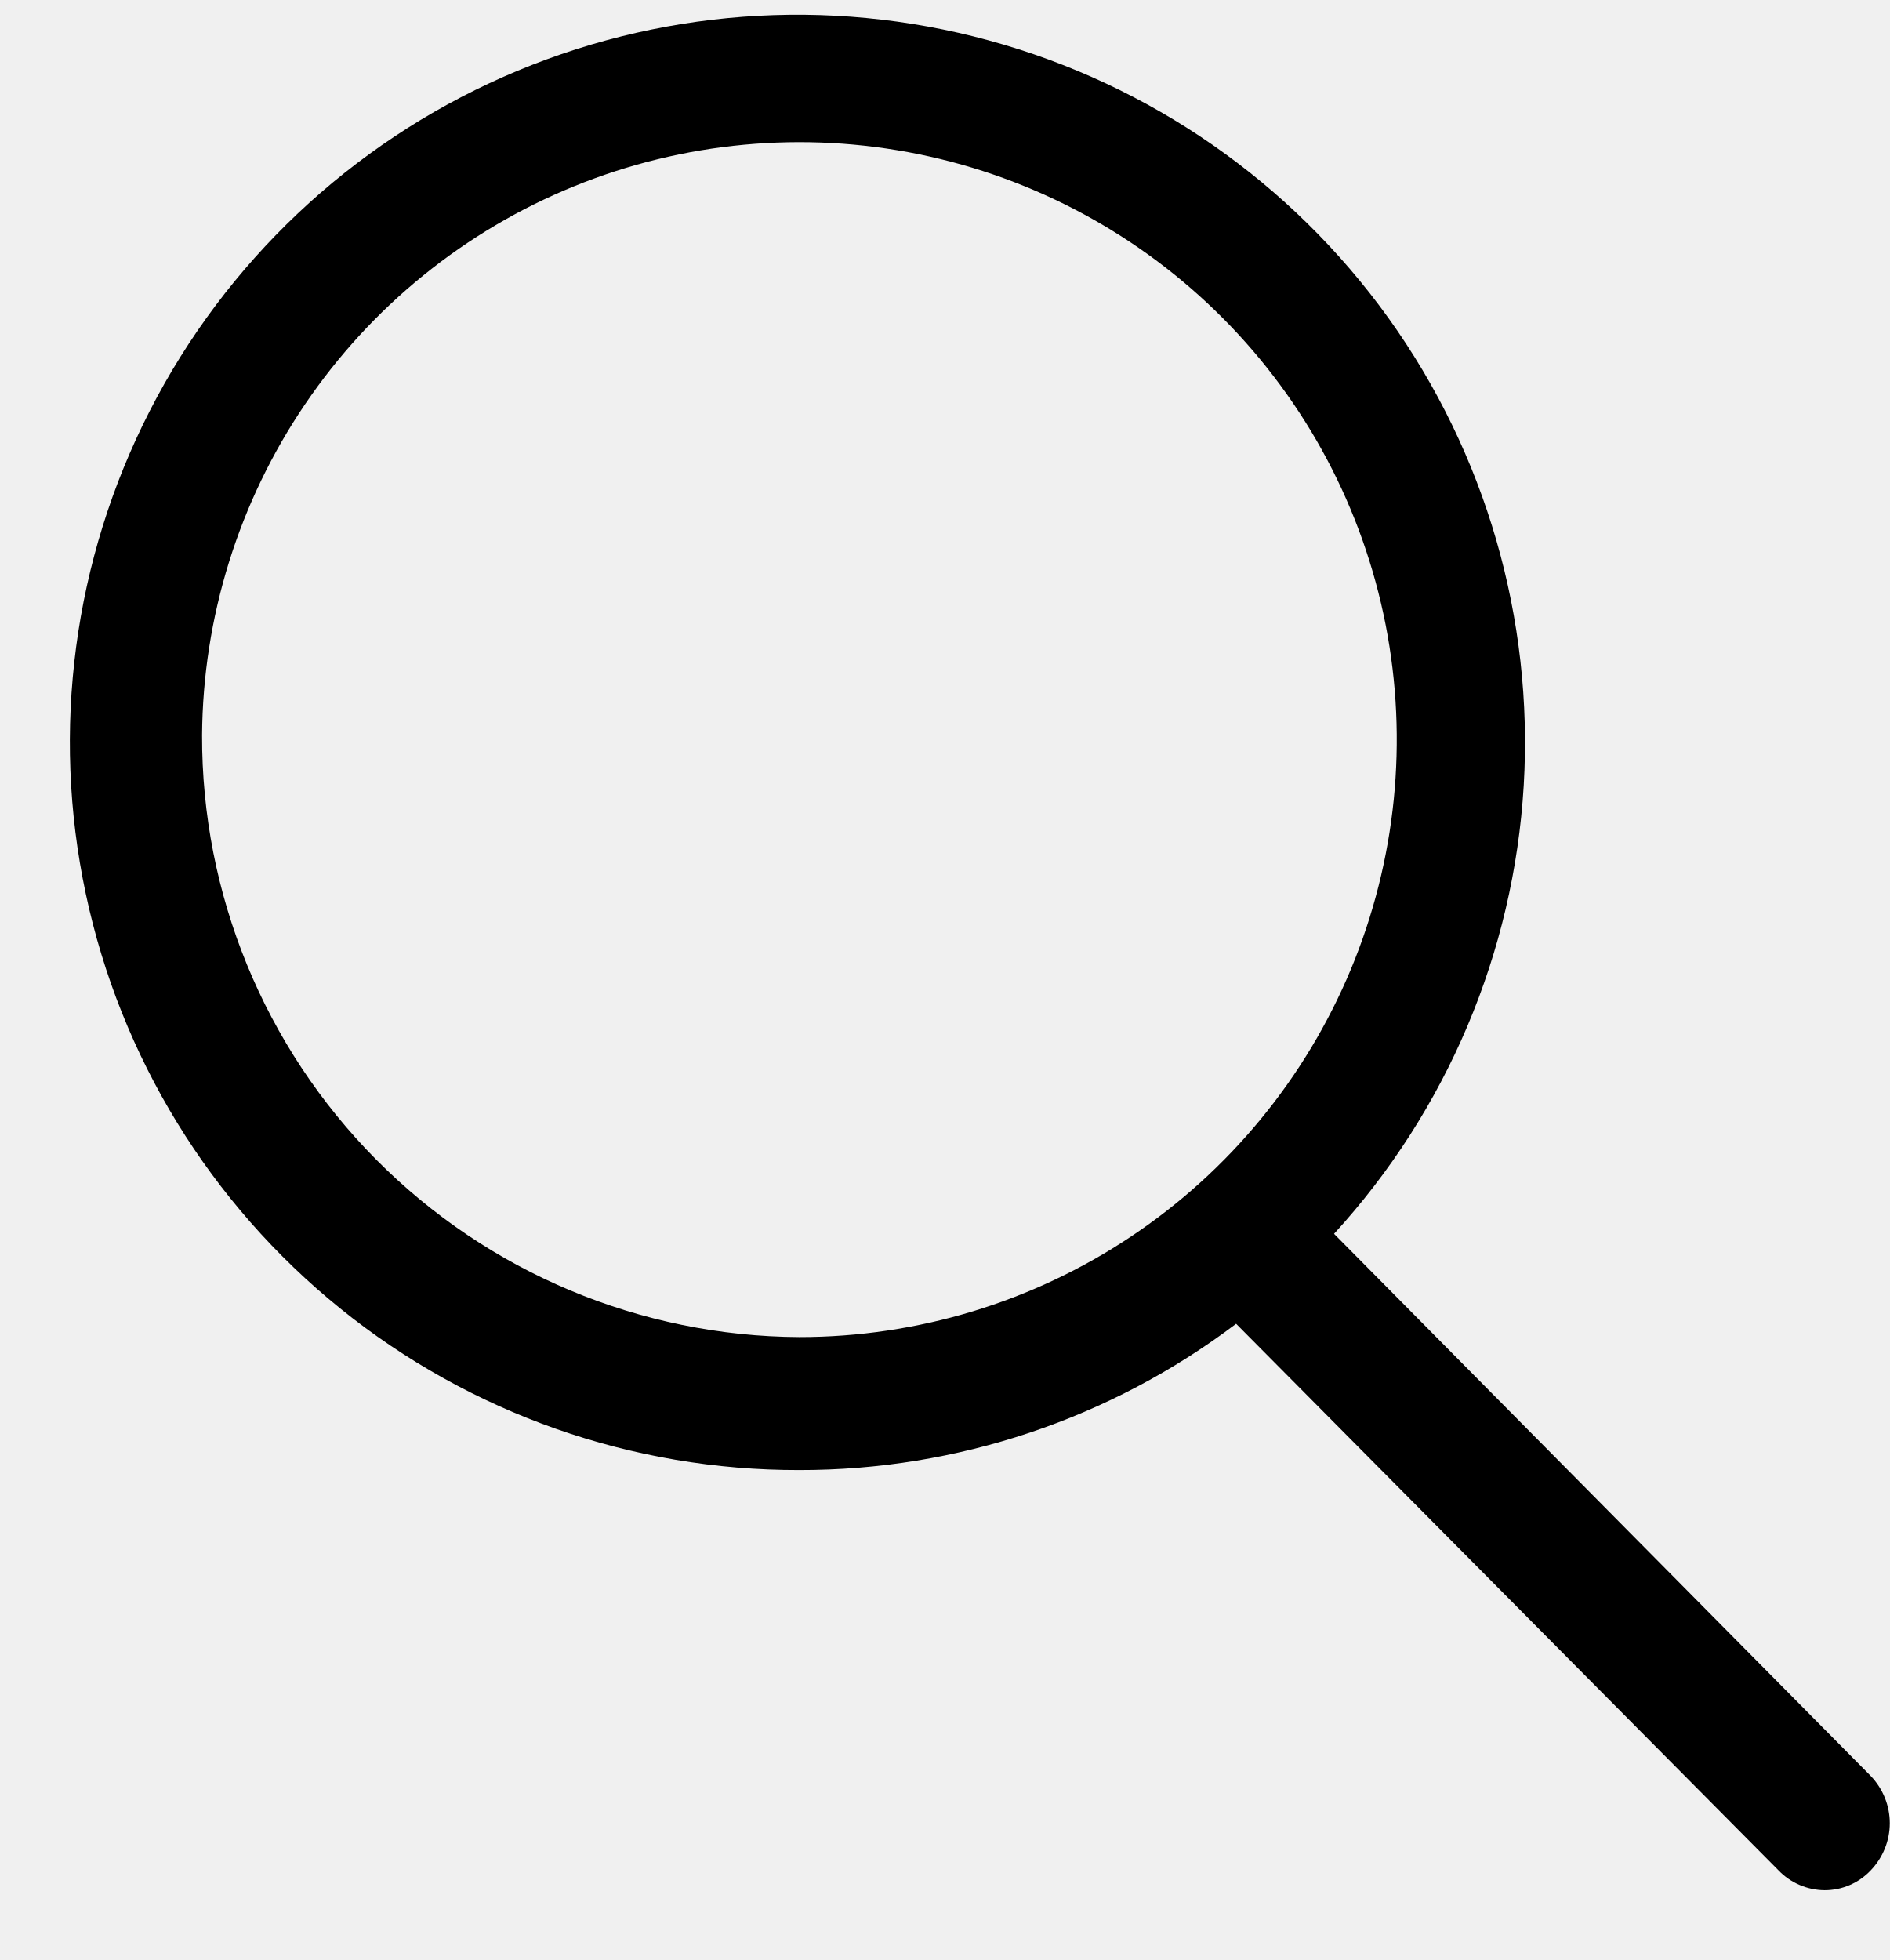
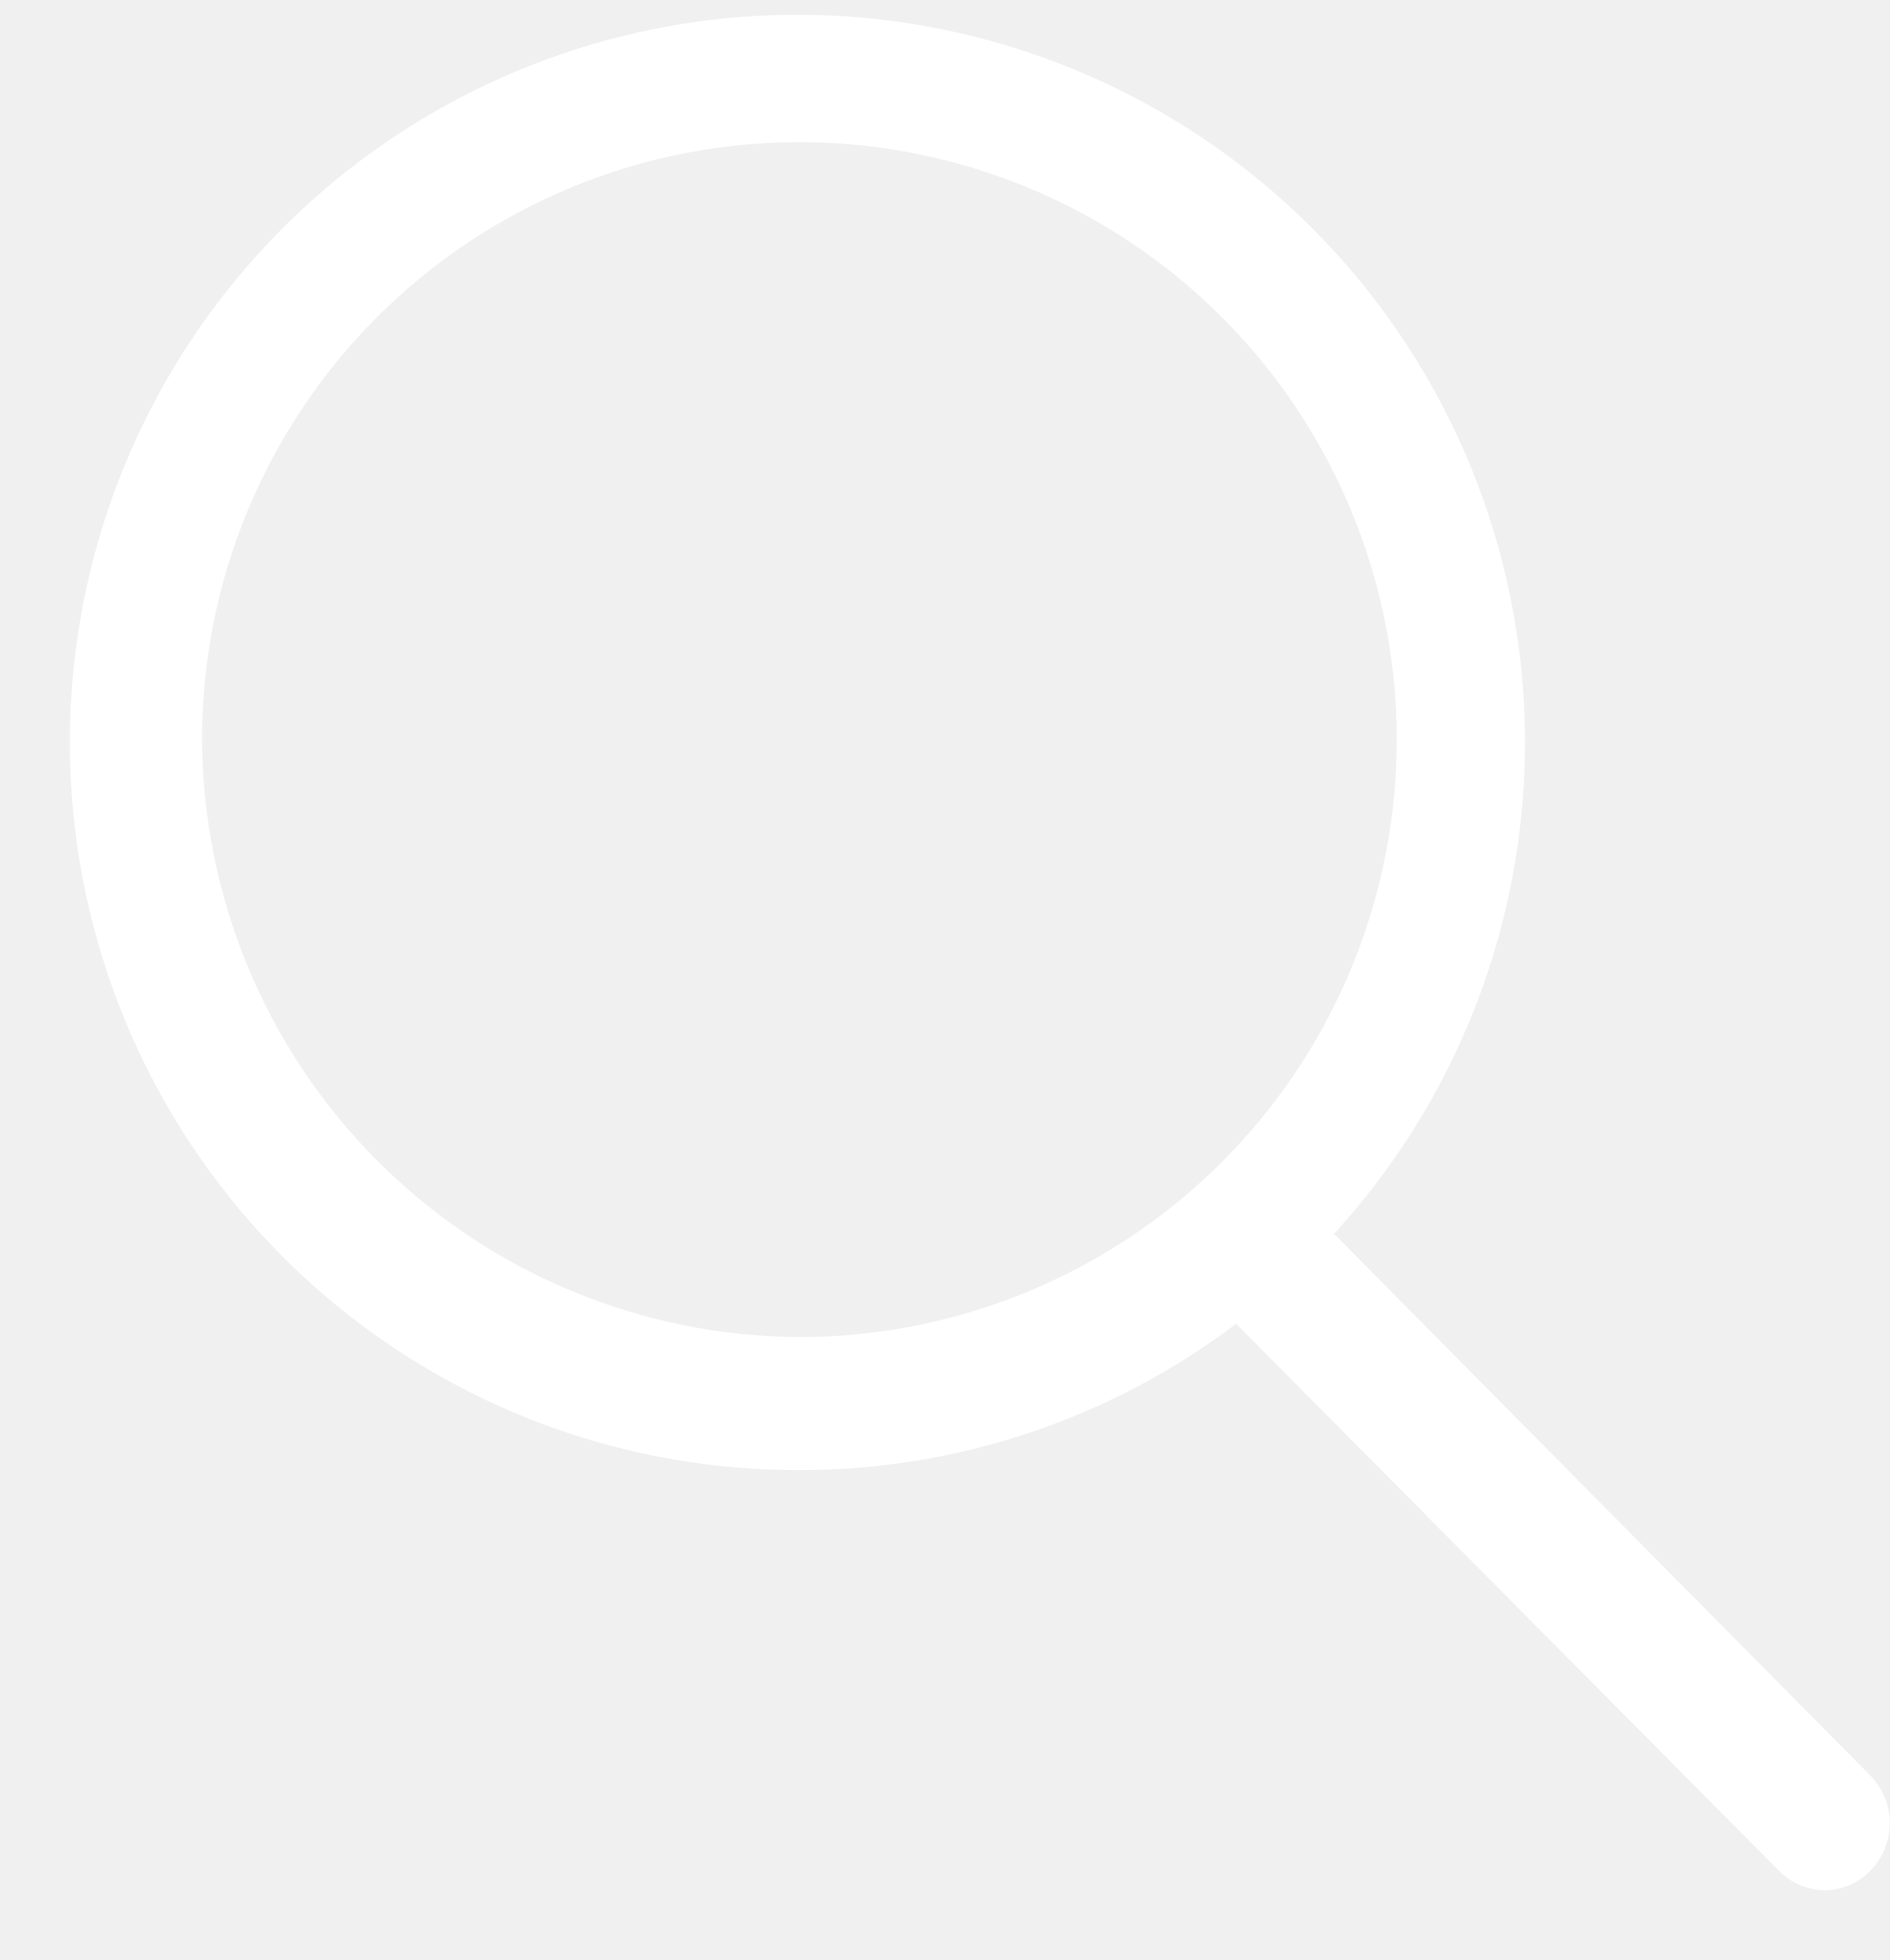
- <svg xmlns="http://www.w3.org/2000/svg" width="27" height="28" viewBox="0 0 27 28" fill="none">
-   <path d="M19.06 17.626C20.671 15.866 21.628 13.605 21.77 11.223C21.911 8.84 21.229 6.482 19.837 4.543C18.445 2.605 16.428 1.204 14.126 0.577C11.823 -0.051 9.375 0.133 7.192 1.098C5.009 2.062 3.225 3.748 2.138 5.873C1.051 7.998 0.729 10.432 1.225 12.766C1.721 15.101 3.005 17.193 4.862 18.693C6.718 20.192 9.034 21.007 11.421 21.001C13.673 21.004 15.864 20.27 17.661 18.911L25.409 26.718C25.494 26.807 25.596 26.878 25.71 26.927C25.823 26.976 25.945 27.002 26.069 27.003C26.192 27.003 26.315 26.978 26.428 26.929C26.542 26.88 26.644 26.808 26.729 26.718C26.902 26.537 27 26.296 27 26.045C27 25.794 26.902 25.553 26.729 25.372L19.06 17.626ZM2.887 10.501C2.899 8.816 3.411 7.172 4.357 5.777C5.302 4.382 6.64 3.298 8.2 2.662C9.761 2.026 11.475 1.866 13.127 2.203C14.778 2.54 16.293 3.358 17.48 4.554C18.667 5.75 19.473 7.271 19.797 8.925C20.121 10.579 19.948 12.292 19.3 13.848C18.652 15.403 17.558 16.733 16.156 17.667C14.754 18.602 13.106 19.101 11.421 19.101C9.149 19.09 6.975 18.178 5.375 16.566C3.775 14.954 2.88 12.772 2.887 10.501Z" fill="black" />
+ <svg xmlns="http://www.w3.org/2000/svg" width="27" height="28" viewBox="0 0 27 28" fill="black">
+   <path d="M19.06 17.626C20.671 15.866 21.628 13.605 21.77 11.223C21.911 8.84 21.229 6.482 19.837 4.543C18.445 2.605 16.428 1.204 14.126 0.577C11.823 -0.051 9.375 0.133 7.192 1.098C5.009 2.062 3.225 3.748 2.138 5.873C1.051 7.998 0.729 10.432 1.225 12.766C1.721 15.101 3.005 17.193 4.862 18.693C6.718 20.192 9.034 21.007 11.421 21.001C13.673 21.004 15.864 20.27 17.661 18.911L25.409 26.718C25.494 26.807 25.596 26.878 25.71 26.927C25.823 26.976 25.945 27.002 26.069 27.003C26.192 27.003 26.315 26.978 26.428 26.929C26.542 26.88 26.644 26.808 26.729 26.718C26.902 26.537 27 26.296 27 26.045C27 25.794 26.902 25.553 26.729 25.372L19.06 17.626ZM2.887 10.501C2.899 8.816 3.411 7.172 4.357 5.777C5.302 4.382 6.64 3.298 8.2 2.662C9.761 2.026 11.475 1.866 13.127 2.203C14.778 2.54 16.293 3.358 17.48 4.554C18.667 5.75 19.473 7.271 19.797 8.925C20.121 10.579 19.948 12.292 19.3 13.848C18.652 15.403 17.558 16.733 16.156 17.667C14.754 18.602 13.106 19.101 11.421 19.101C9.149 19.09 6.975 18.178 5.375 16.566C3.775 14.954 2.88 12.772 2.887 10.501Z" fill="white" />
</svg>
